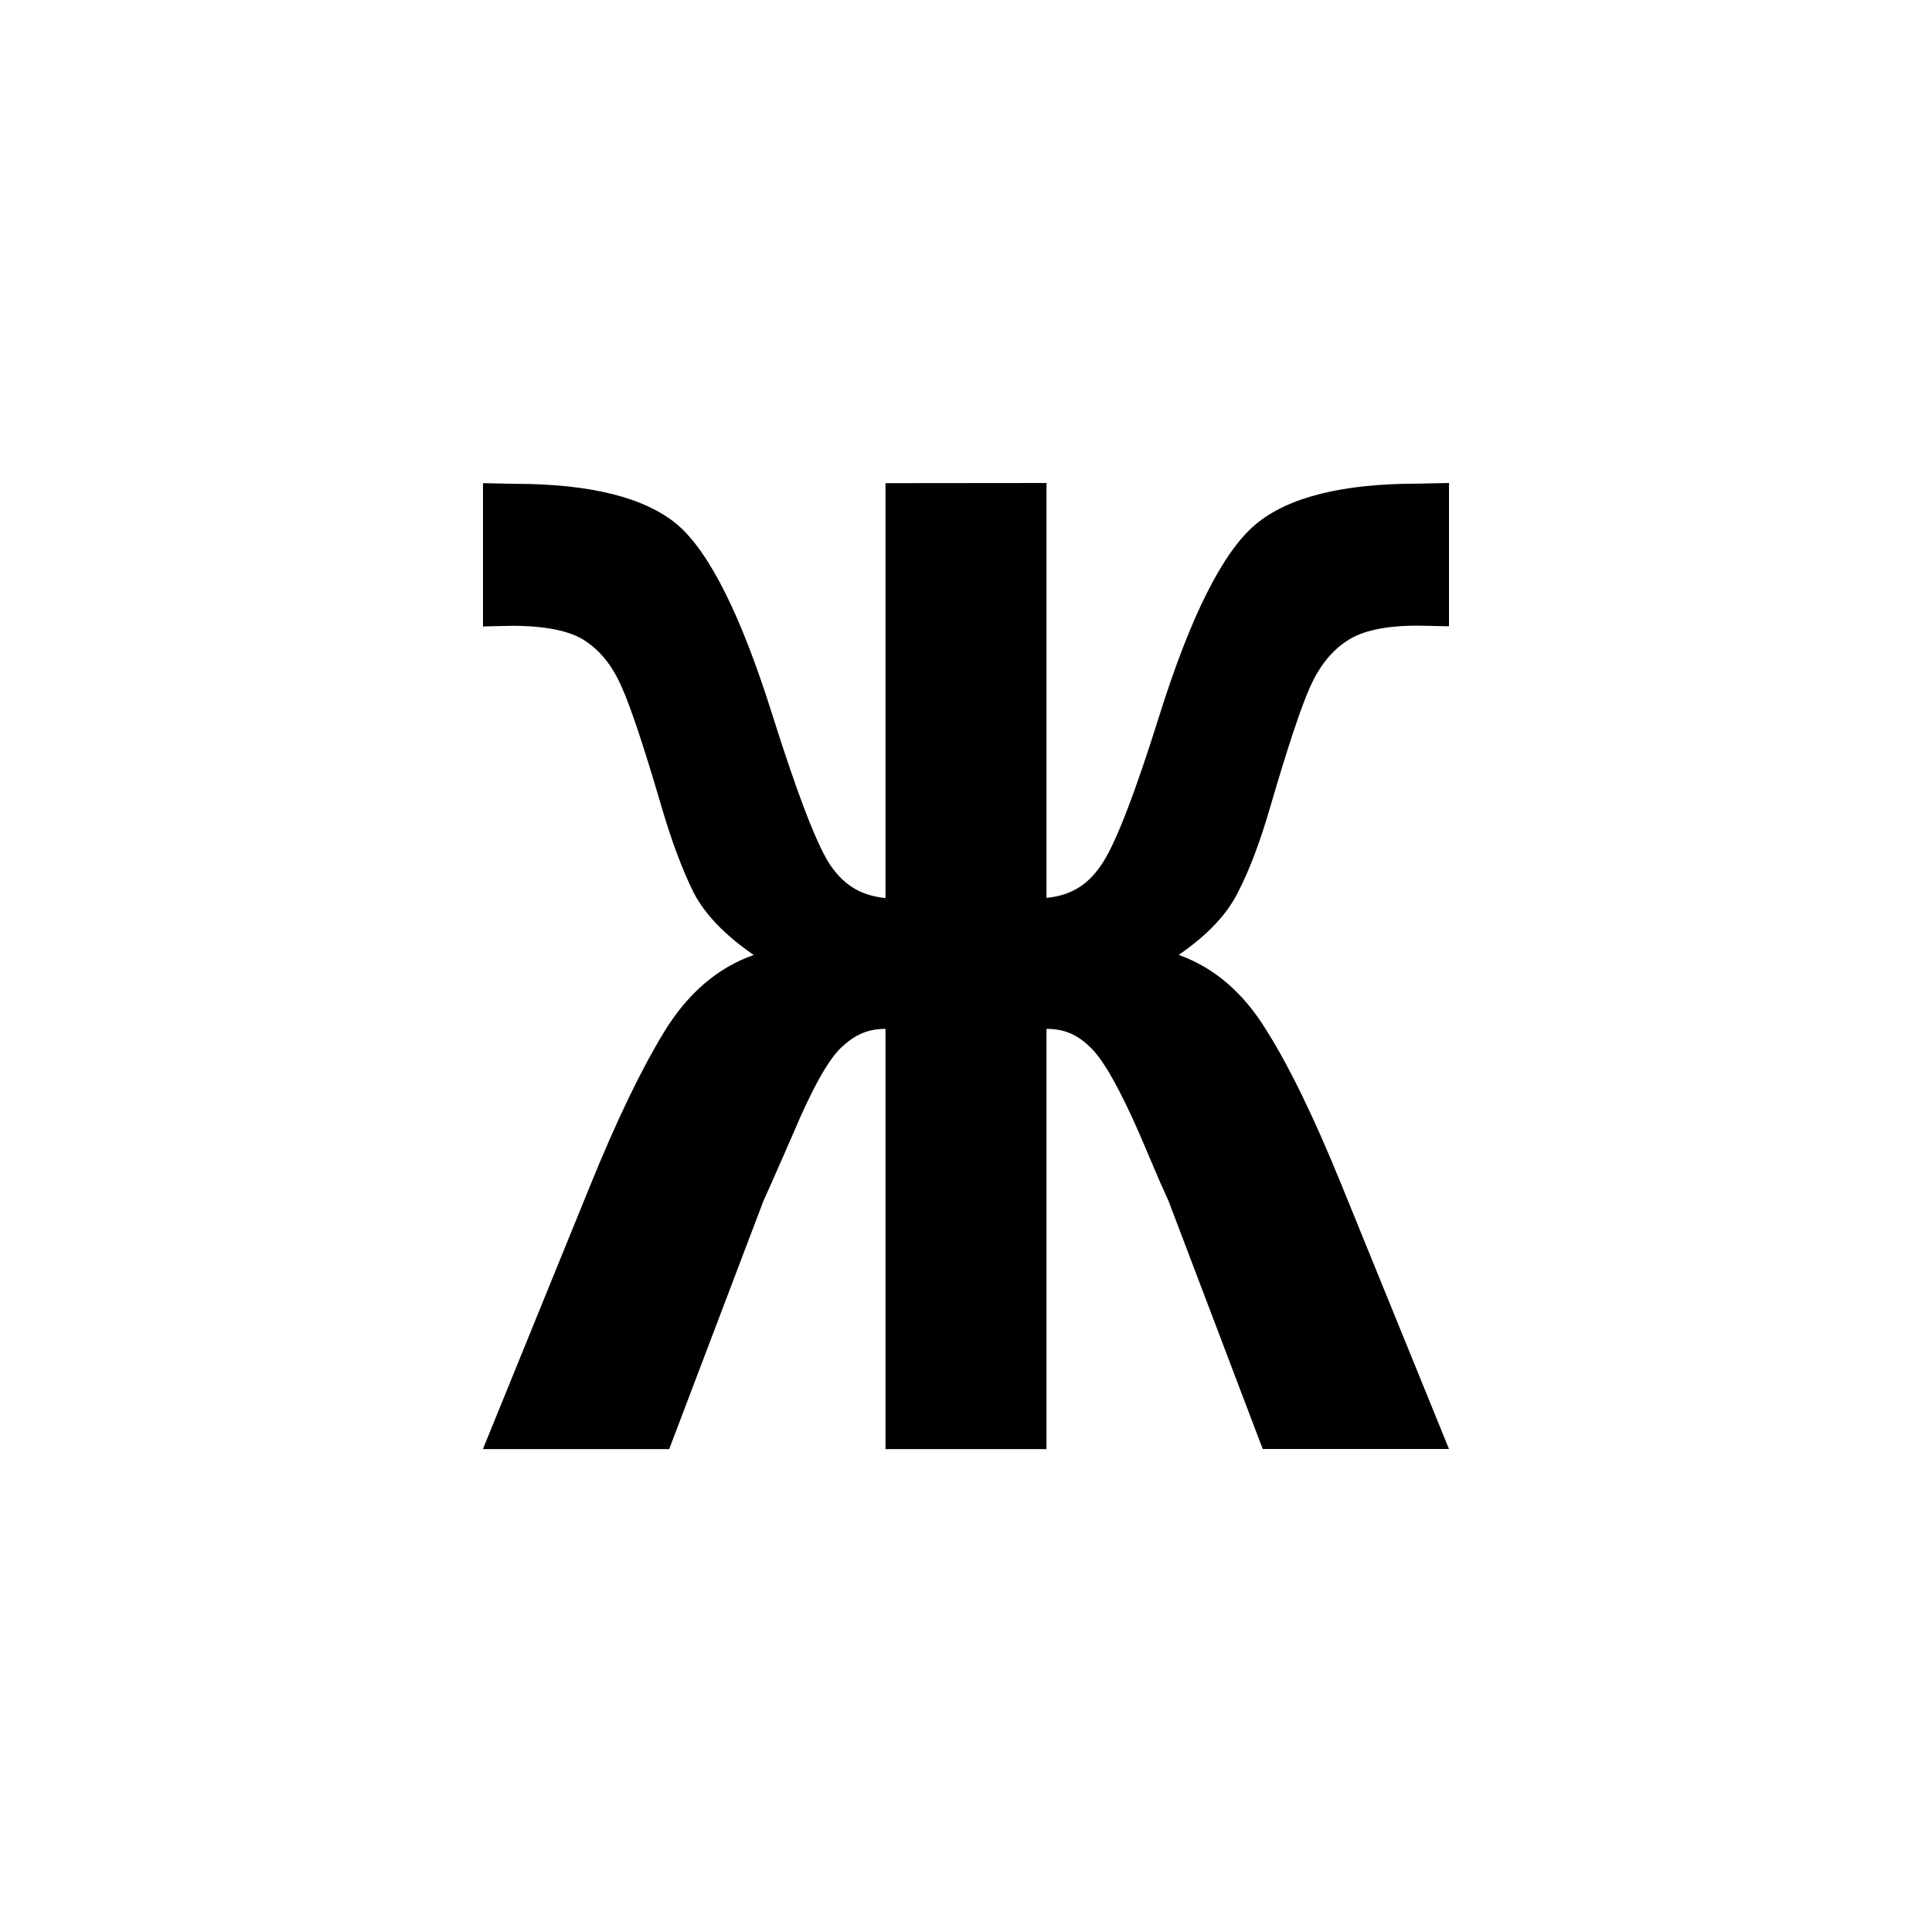
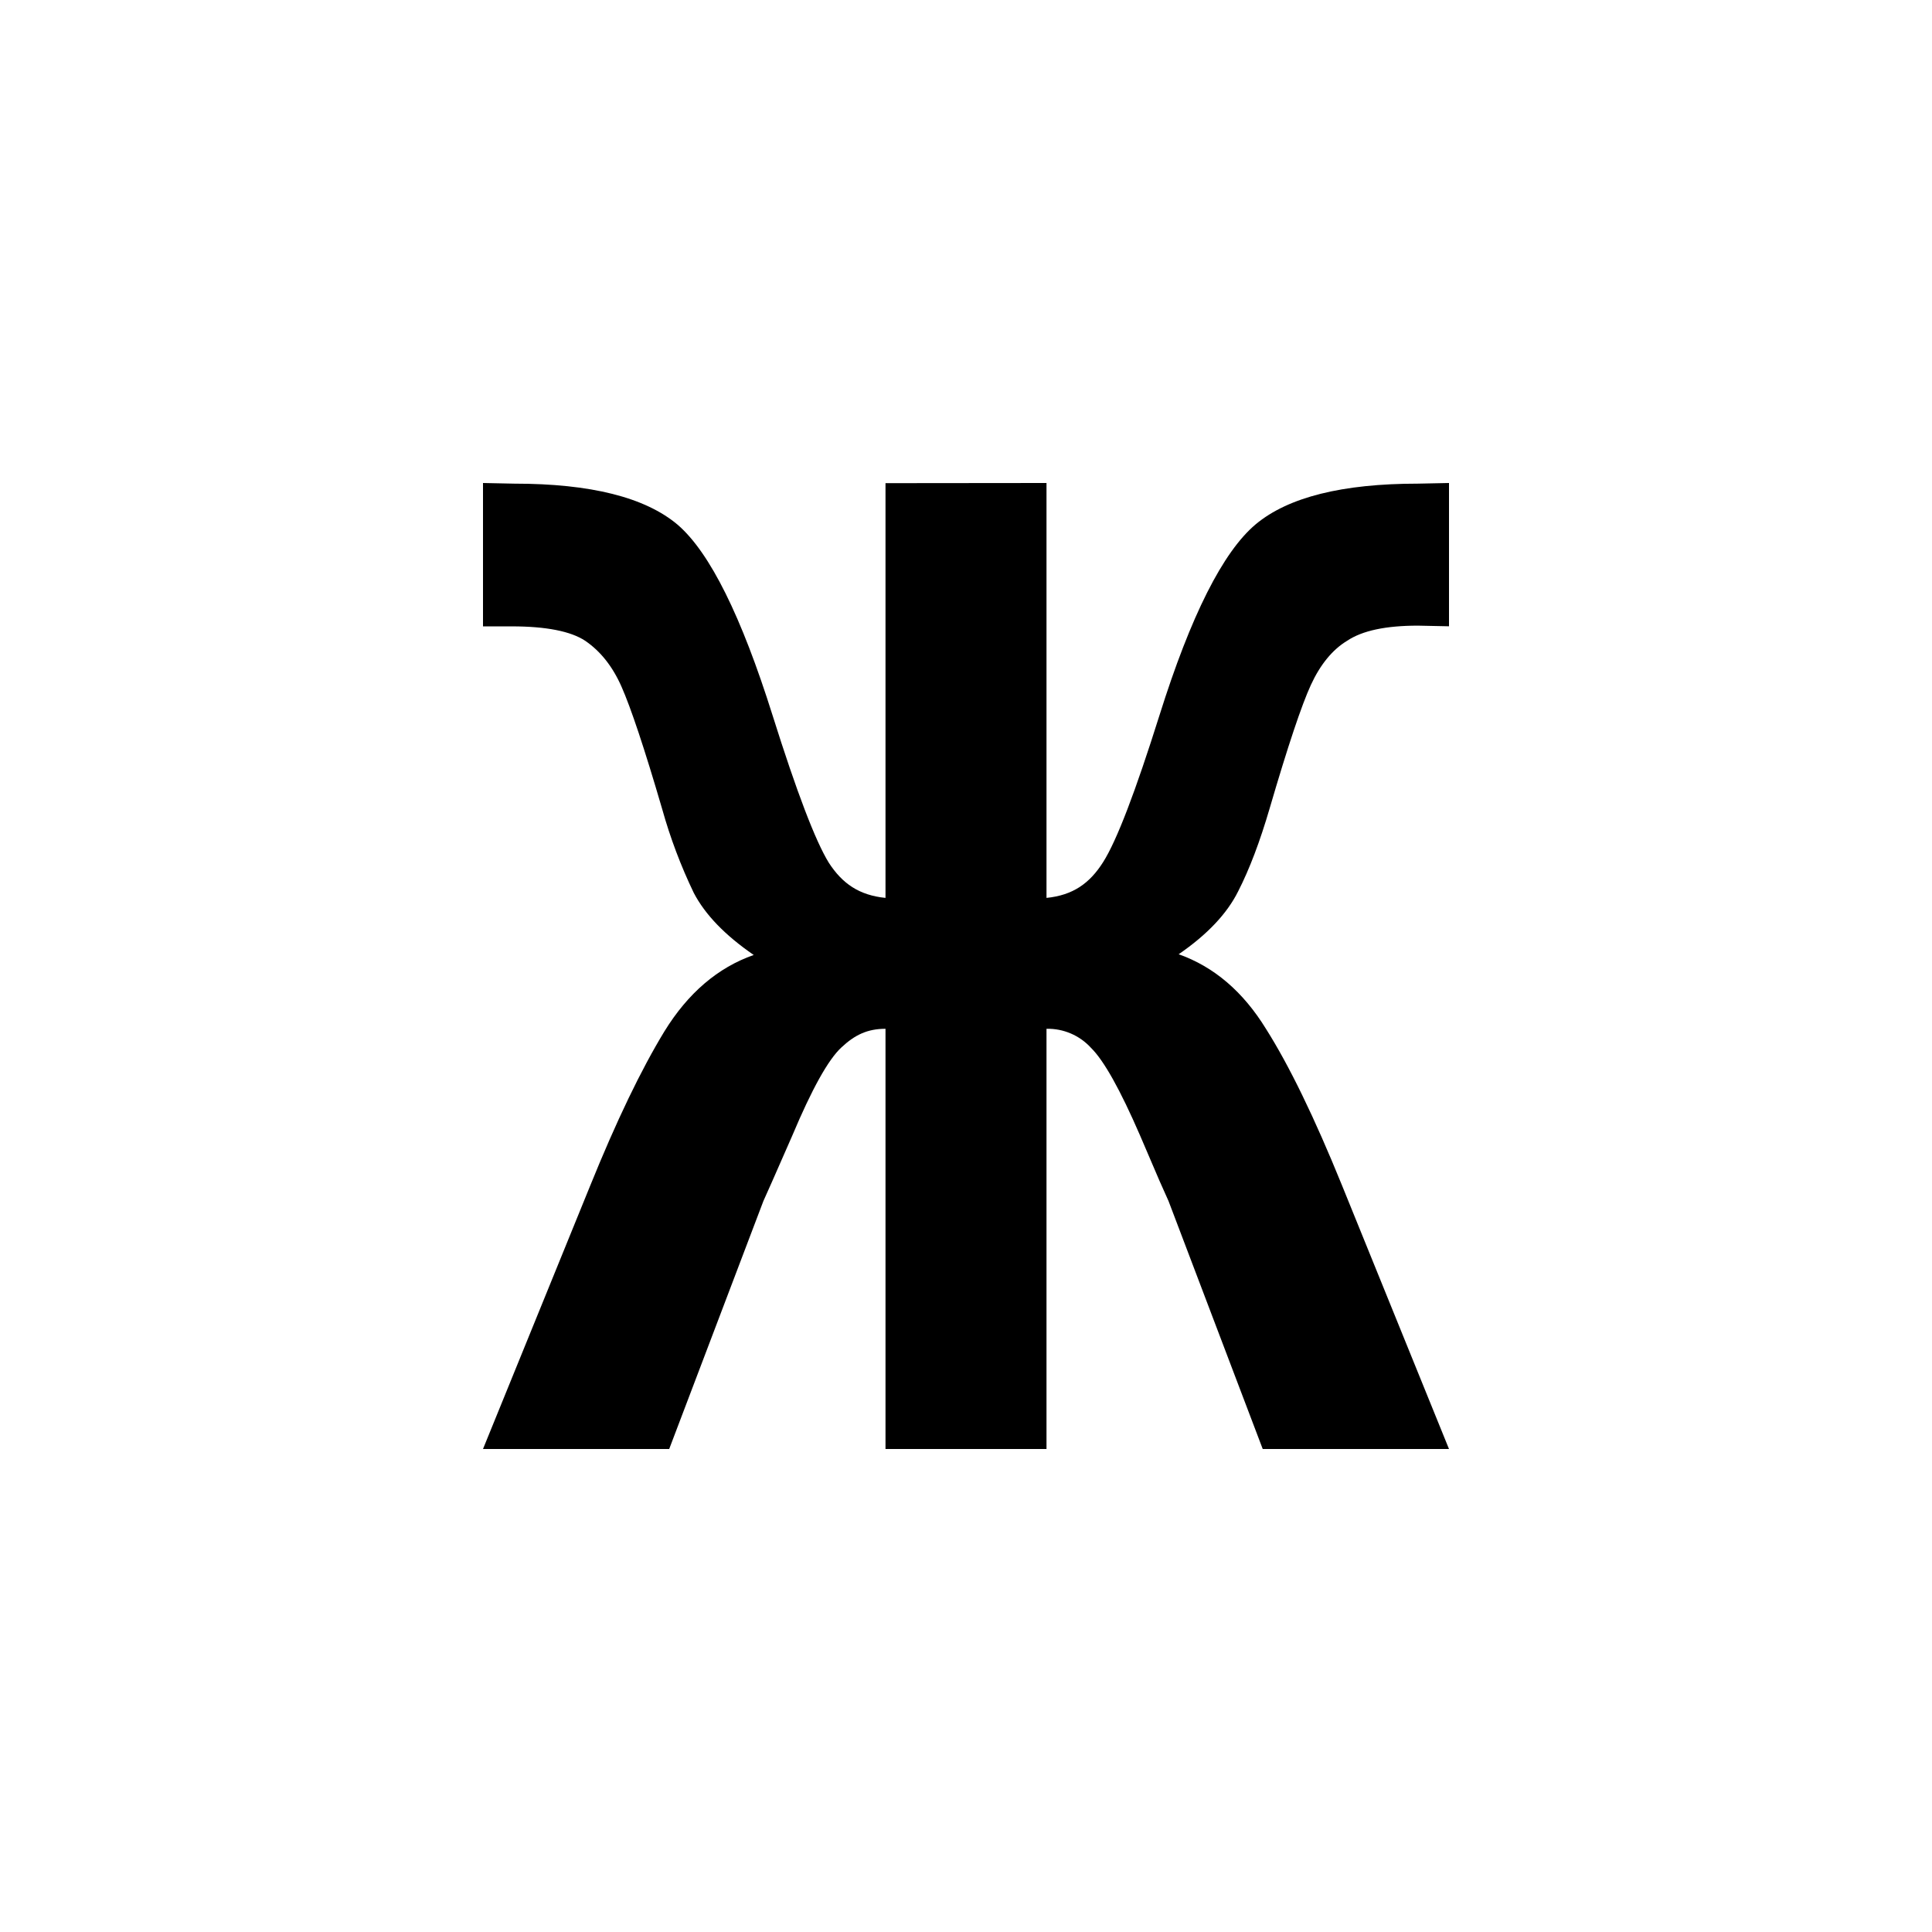
<svg xmlns="http://www.w3.org/2000/svg" width="24" height="24" viewBox="0 0 24 24">
  <g id="bold-cyrl-zhe">
-     <path id="cyrl-zhe" d="M13 6v5.154c.328-.033.537-.181.705-.447.168-.266.401-.873.698-1.821.39-1.241.789-2.033 1.197-2.374.403-.336 1.075-.504 2.014-.504l.386-.008v1.78l-.386-.008c-.399 0-.691.062-.878.187-.186.119-.337.304-.452.553-.115.249-.286.762-.512 1.537-.12.412-.25.756-.392 1.033-.137.276-.383.537-.738.78.439.157.8.466 1.084.927.288.455.603 1.103.944 1.943l1.33 3.268h-2.314l-1.17-3.081-.113-.252-.239-.561c-.248-.569-.452-.932-.612-1.089-.16-.157-.317-.236-.552-.236v5.22h-2v-5.22c-.226 0-.382.076-.546.228-.164.152-.368.518-.612 1.098l-.246.561-.113.252-1.17 3.081h-2.314l1.33-3.268c.328-.808.636-1.447.924-1.919.293-.477.663-.794 1.11-.951-.355-.244-.603-.501-.745-.772-.137-.276-.268-.623-.392-1.041-.222-.759-.39-1.266-.505-1.52-.111-.255-.261-.444-.452-.569-.186-.125-.492-.187-.917-.187l-.352.008v-1.78l.386.008c.953 0 1.631.171 2.034.512.399.347.791 1.136 1.177 2.366.301.954.534 1.564.698 1.829.168.26.377.406.705.439v-5.154" />
+     <path id="cyrl-zhe" d="M13 6v5.154c.328-.033.537-.18.705-.447.168-.266.4-.873.698-1.82.39-1.242.79-2.034 1.197-2.375.403-.336 1.075-.504 2.014-.504L18 6v1.78l-.386-.008c-.4 0-.69.062-.878.187-.186.112-.337.3-.452.55-.115.25-.286.76-.512 1.533-.12.41-.25.755-.392 1.032-.137.275-.383.536-.738.78.44.156.8.465 1.084.926.288.455.603 1.103.944 1.943L18 18h-2.314l-1.17-3.08-.113-.253-.24-.56c-.247-.57-.45-.933-.61-1.09A.726.726 0 0 0 13 12.78V18h-2v-5.22c-.226 0-.382.077-.546.23-.164.15-.368.517-.612 1.097l-.246.56-.113.253L8.313 18H6l1.33-3.267c.327-.808.635-1.447.923-1.92.293-.476.663-.793 1.11-.95-.355-.244-.603-.5-.745-.772a6.357 6.357 0 0 1-.392-1.04c-.222-.76-.39-1.26-.505-1.52-.11-.25-.26-.44-.45-.57-.18-.12-.49-.18-.912-.18H6V6l.386.008c.953 0 1.63.17 2.034.512.4.347.79 1.136 1.177 2.366.3.954.534 1.564.698 1.83.168.26.377.405.705.438V6.002" />
  </g>
</svg>
